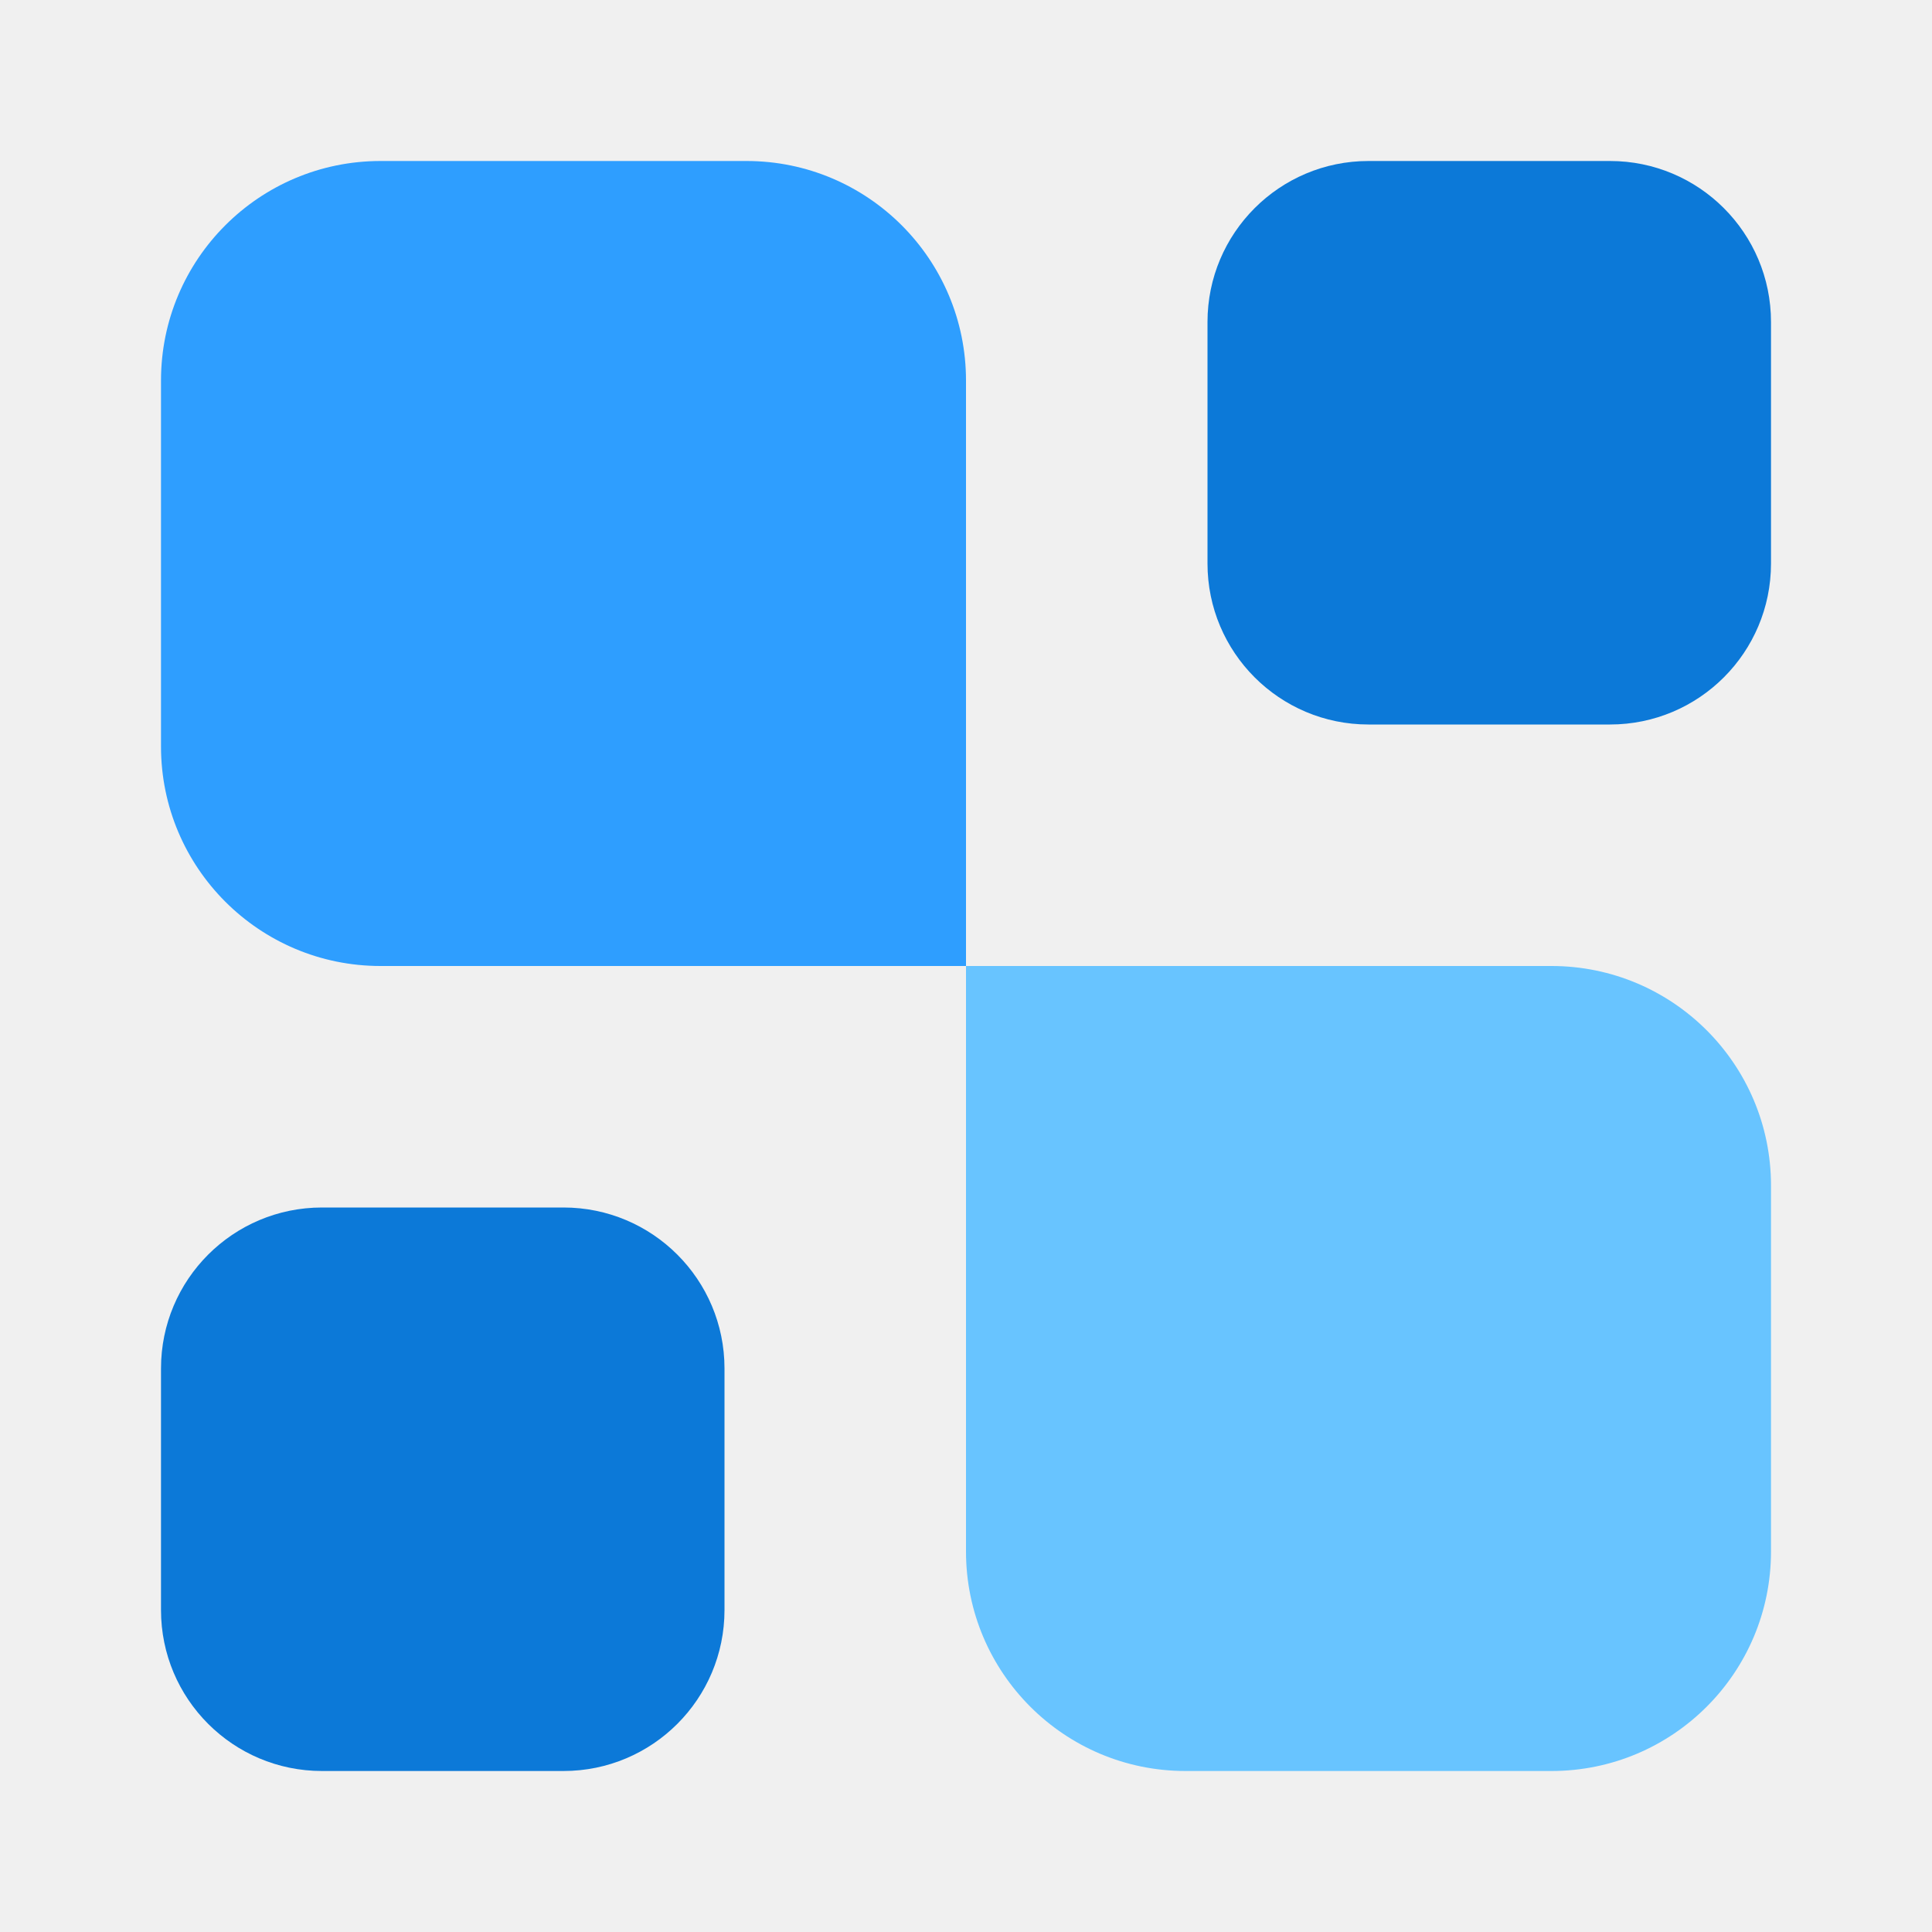
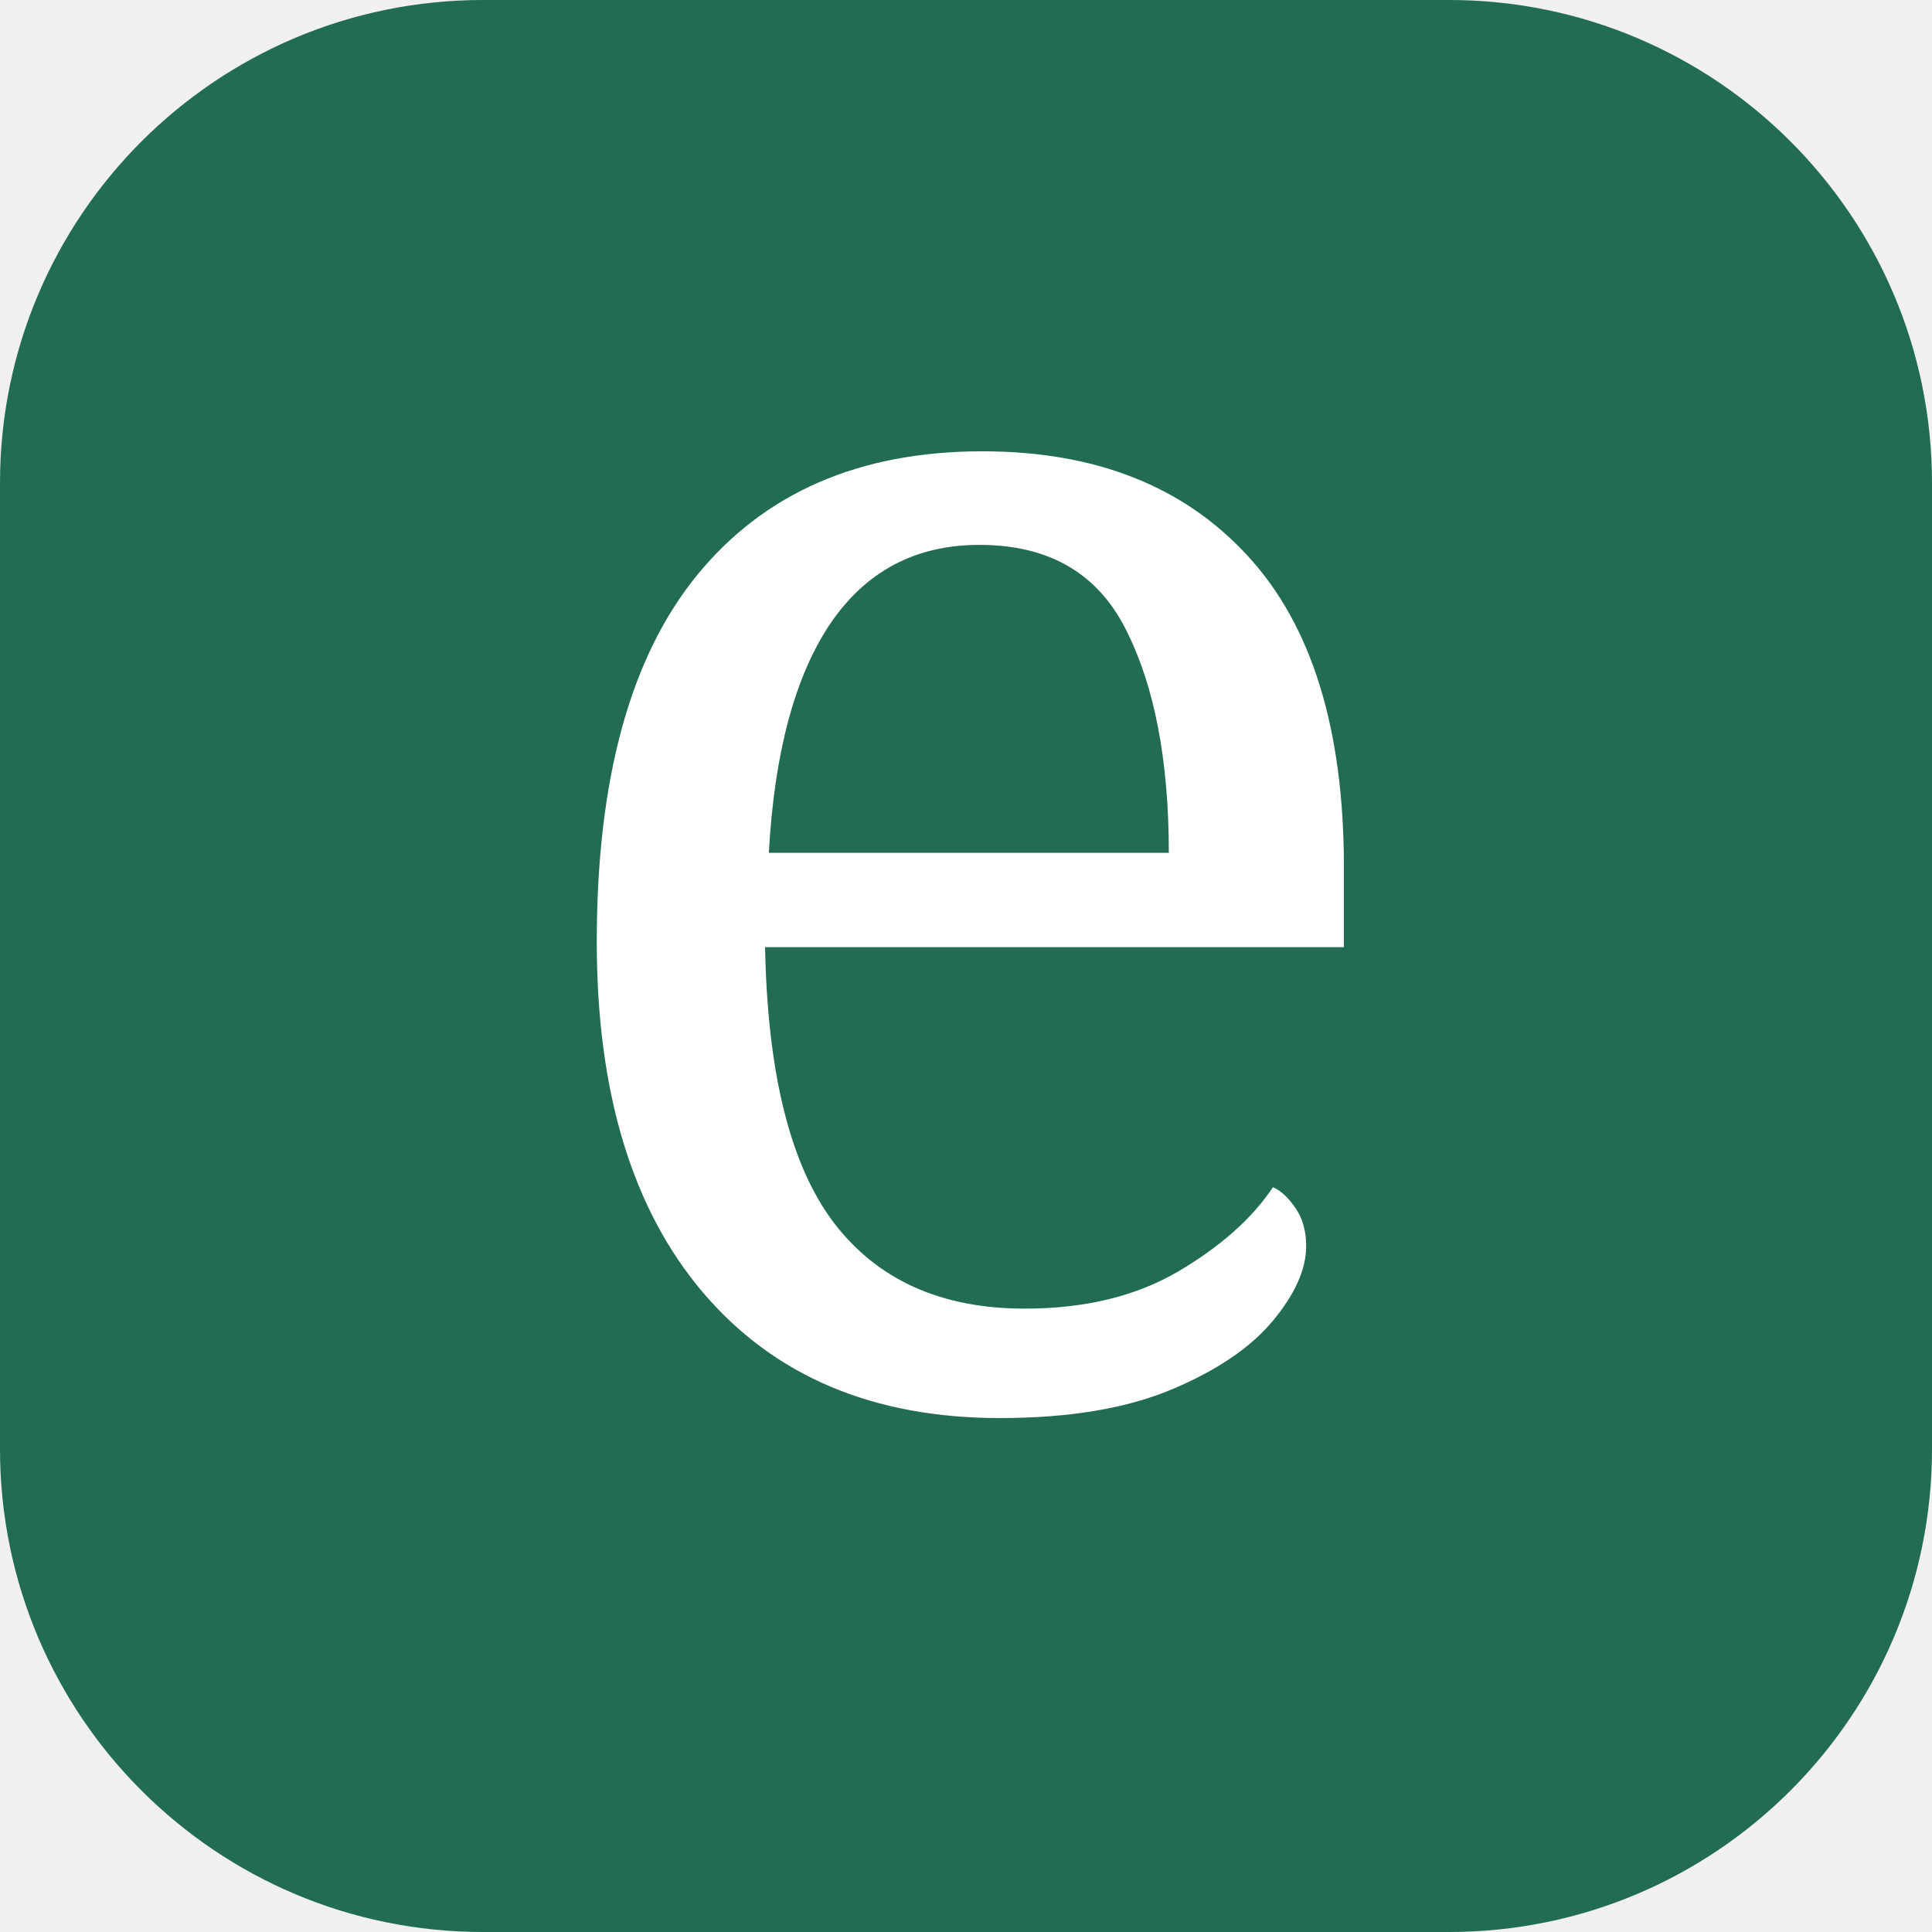
- <svg xmlns="http://www.w3.org/2000/svg" width="24" height="24" viewBox="0 0 24 24" fill="none">
-   <path d="M22 19.273C22 20.779 20.779 22 19.273 22H14.727C13.221 22 12 20.779 12 19.273V12H19.273C20.779 12 22 13.221 22 14.727V19.273Z" fill="#68C4FF" />
-   <path d="M20 2C21.105 2 22 2.895 22 4V7C22 8.105 21.105 9 20 9H17C15.895 9 15 8.105 15 7V4C15 2.895 15.895 2 17 2H20Z" fill="#0C79D8" />
-   <path d="M7 15C8.105 15 9 15.895 9 17V20C9 21.105 8.105 22 7 22H4C2.895 22 2 21.105 2 20V17C2 15.895 2.895 15 4 15H7Z" fill="#0C79D8" />
-   <path d="M12 12H4.727C3.221 12 2 10.779 2 9.273V4.727C2 3.221 3.221 2 4.727 2H9.273C10.779 2 12 3.221 12 4.727V12Z" fill="#2E9EFF" />
+ <svg xmlns="http://www.w3.org/2000/svg" viewBox="0 0 40 40">
+   <rect width="40" height="40" rx="10" fill="#226b55" />
+   <text x="20" y="29" text-anchor="middle" fill="white" font-size="36" font-family="Georgia,serif">e</text>
</svg>
